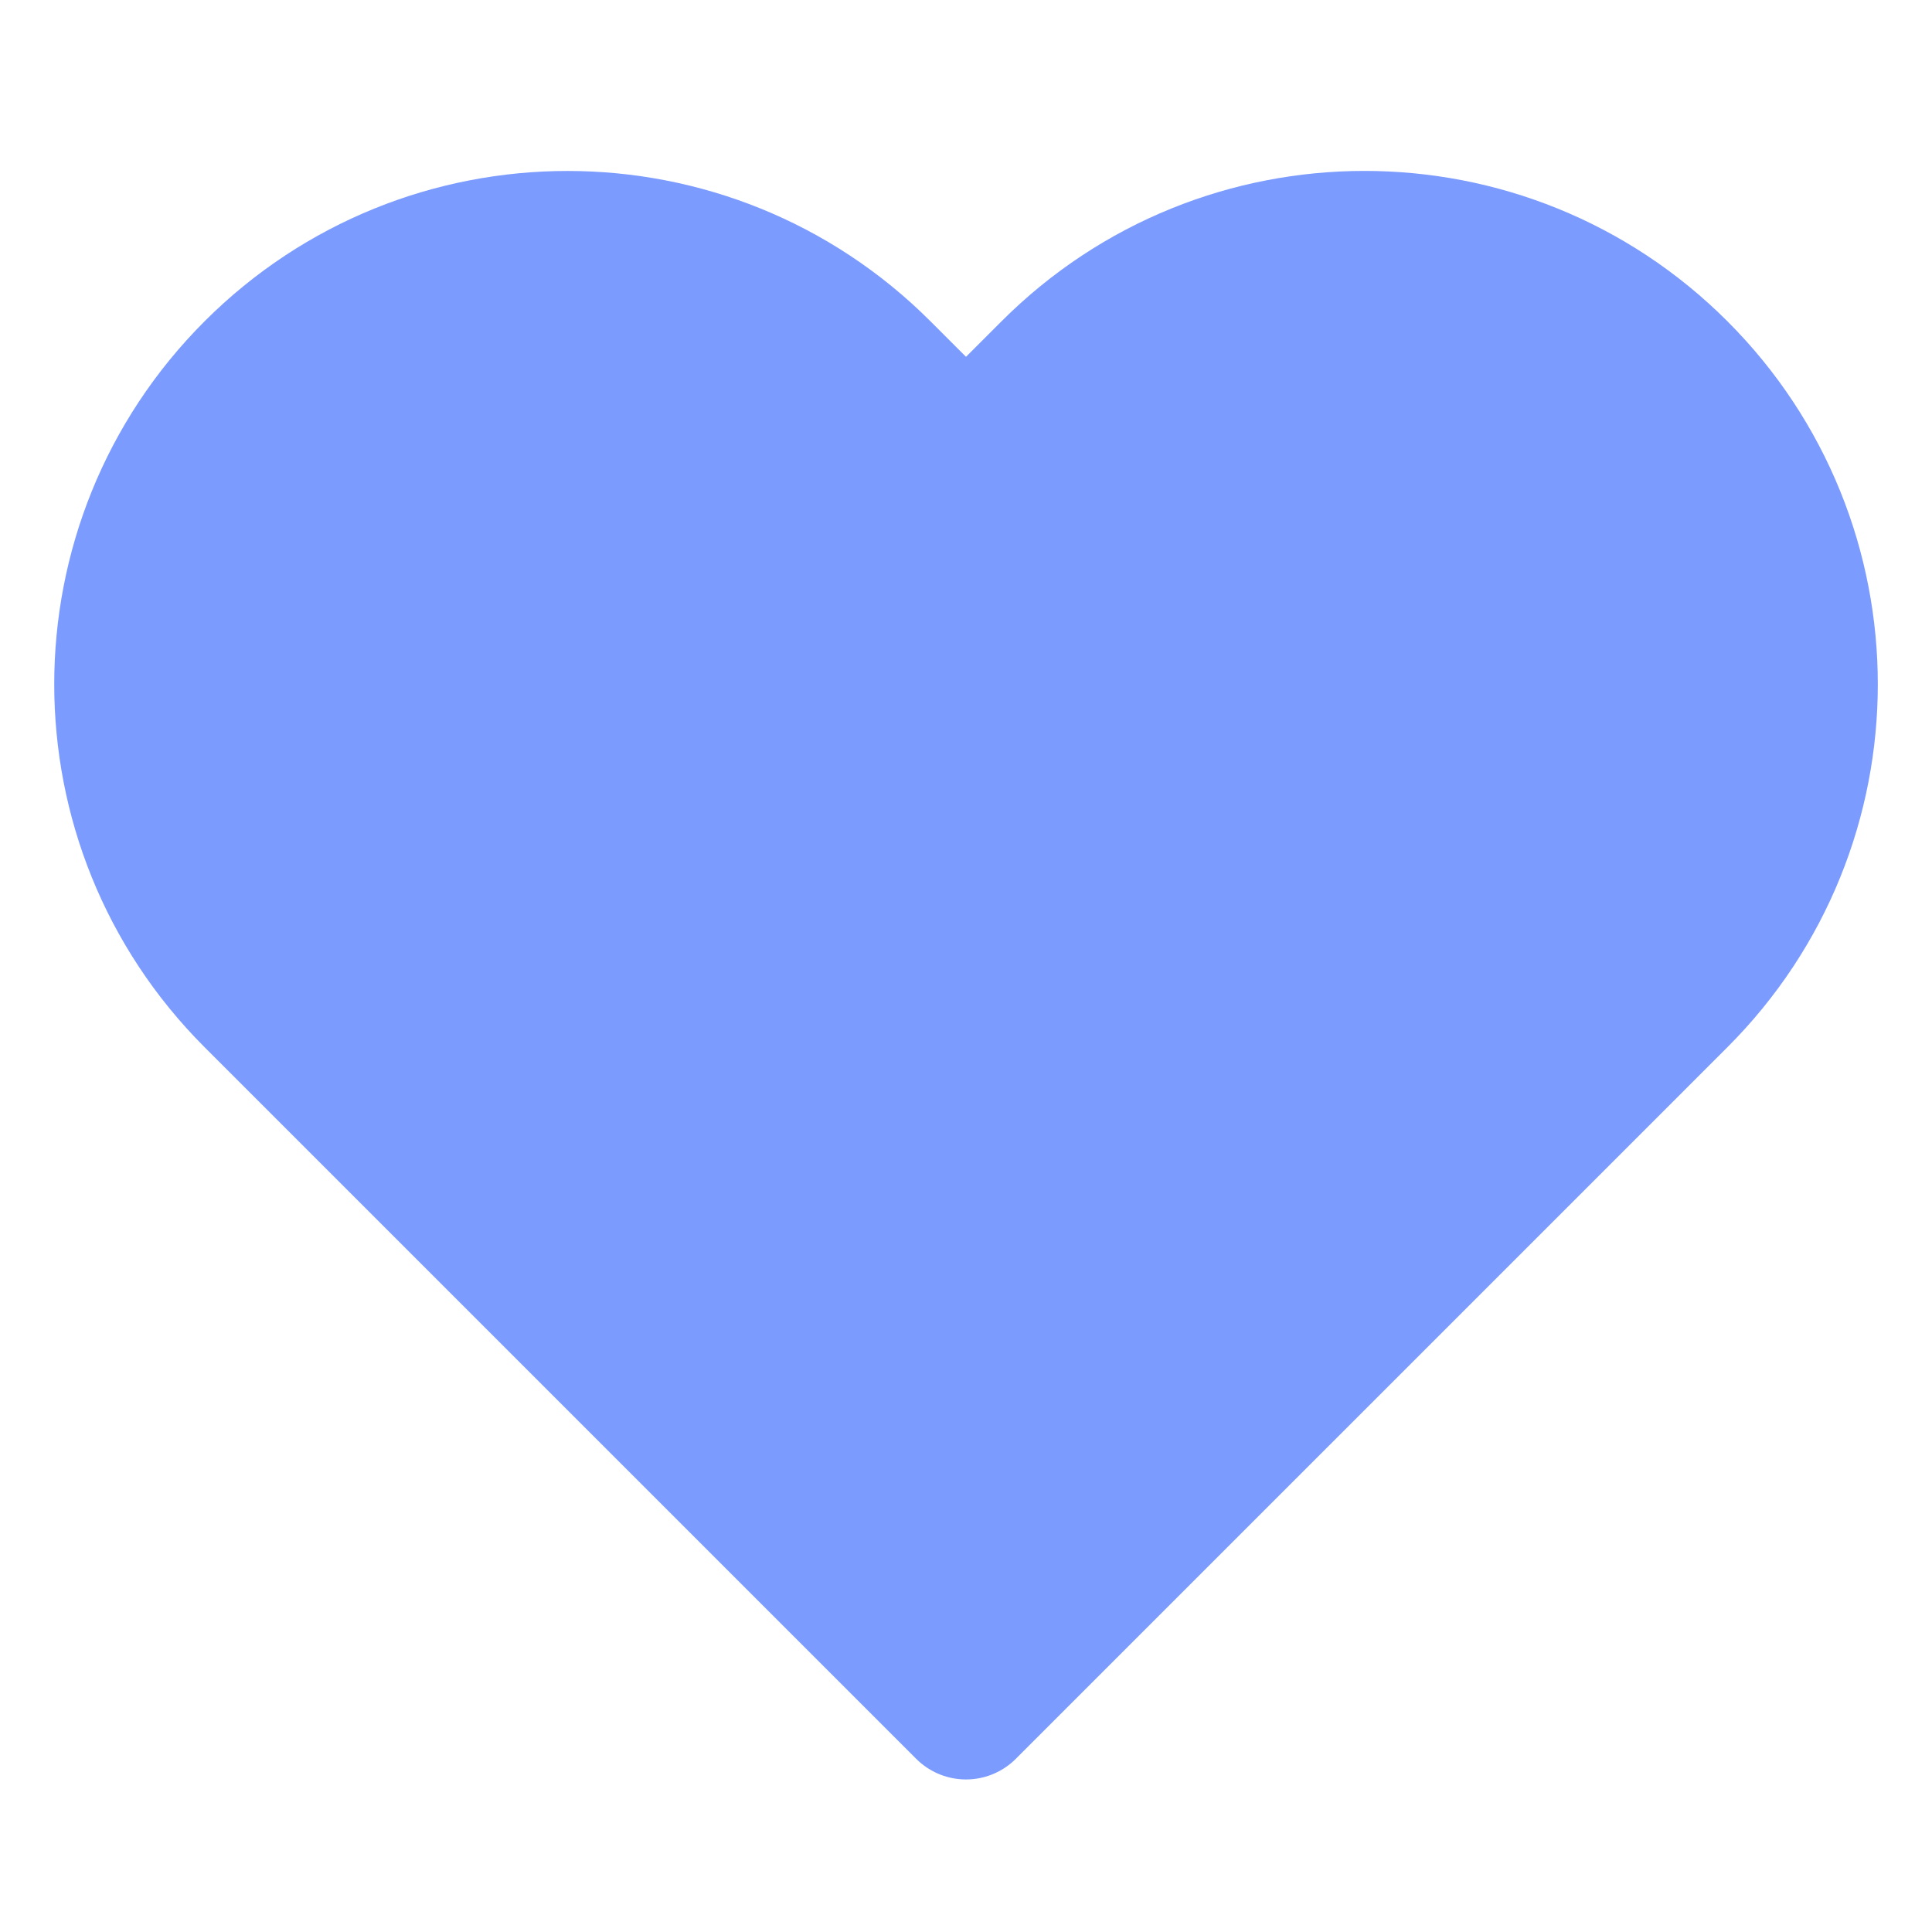
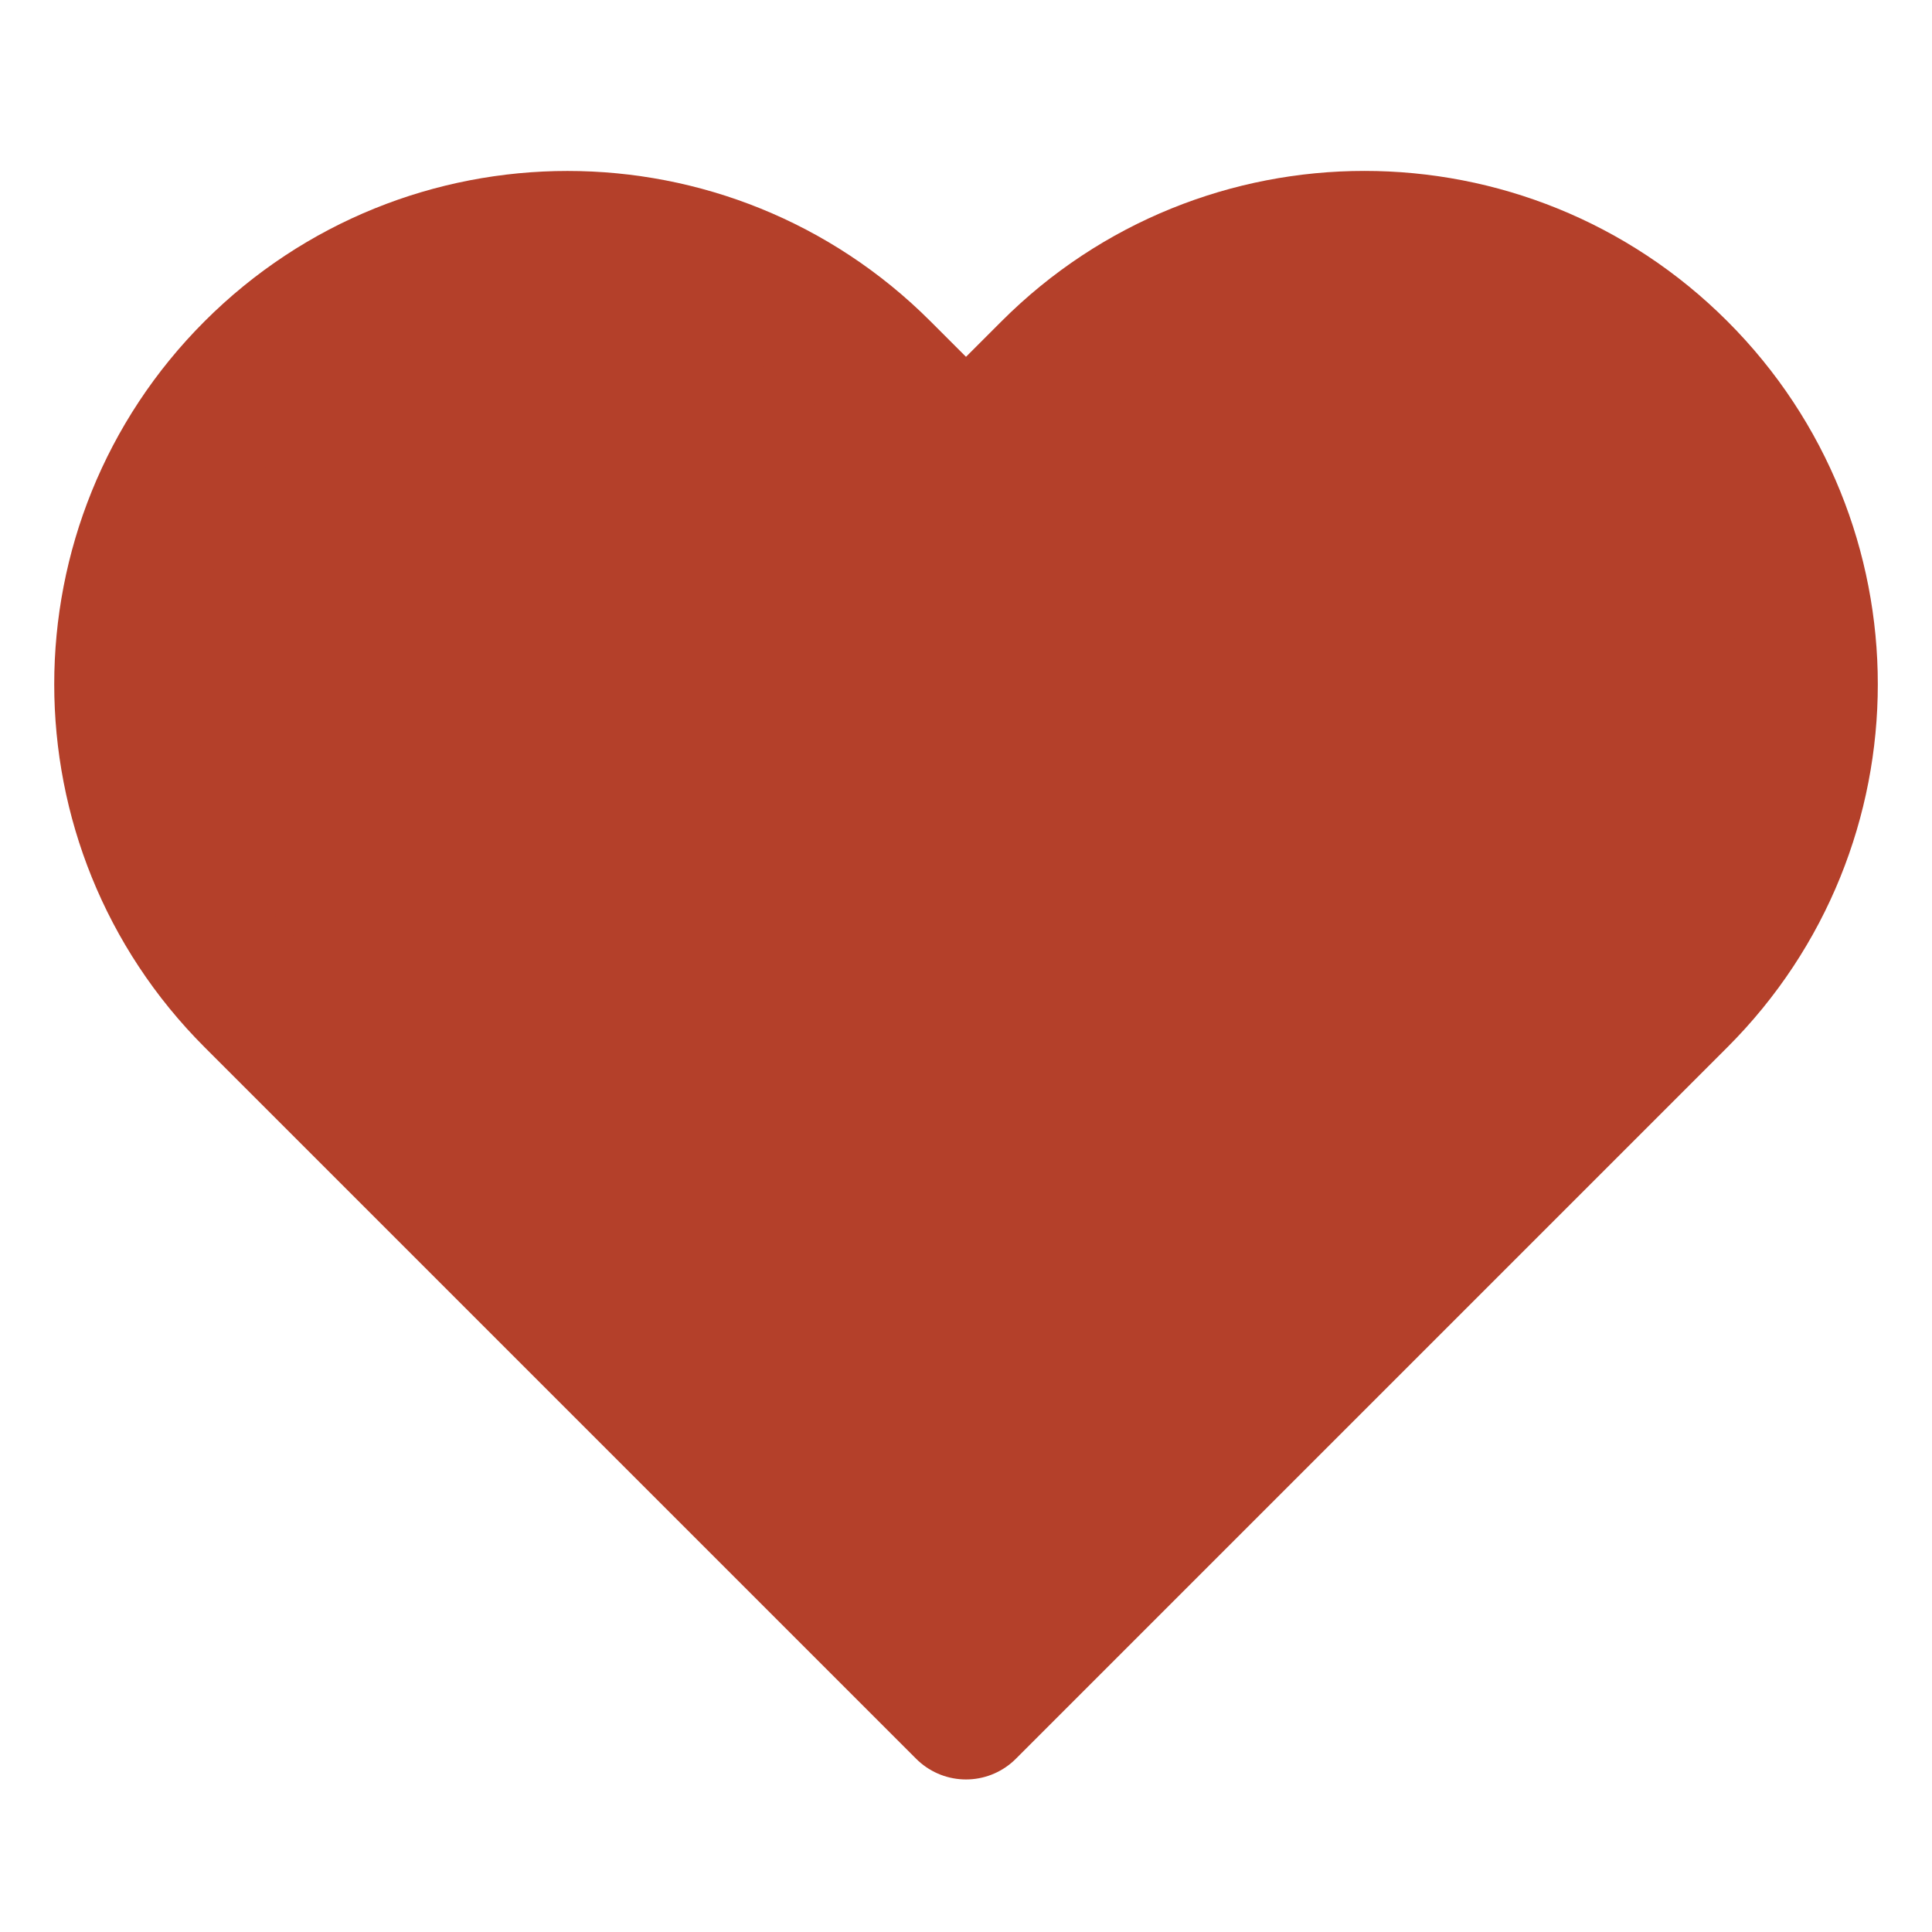
- <svg xmlns="http://www.w3.org/2000/svg" width="24" height="24" viewBox="0 0 24 24" fill="#7c9bff" stroke="#7c9bff" stroke-width="1.75" stroke-linecap="round" stroke-linejoin="round">
+ <svg xmlns="http://www.w3.org/2000/svg" width="24" height="24" viewBox="0 0 24 24" fill="#b4402a" stroke="#b4402a" stroke-width="1.75" stroke-linecap="round" stroke-linejoin="round">
  <path d="M20.84 4.61a5.5 5.5 0 0 0-7.78 0L12 5.67l-1.06-1.06a5.5 5.5 0 0 0-7.78 7.78l1.06 1.06L12 21.23l7.78-7.78 1.06-1.06a5.5 5.5 0 0 0 0-7.78z" />
</svg>
